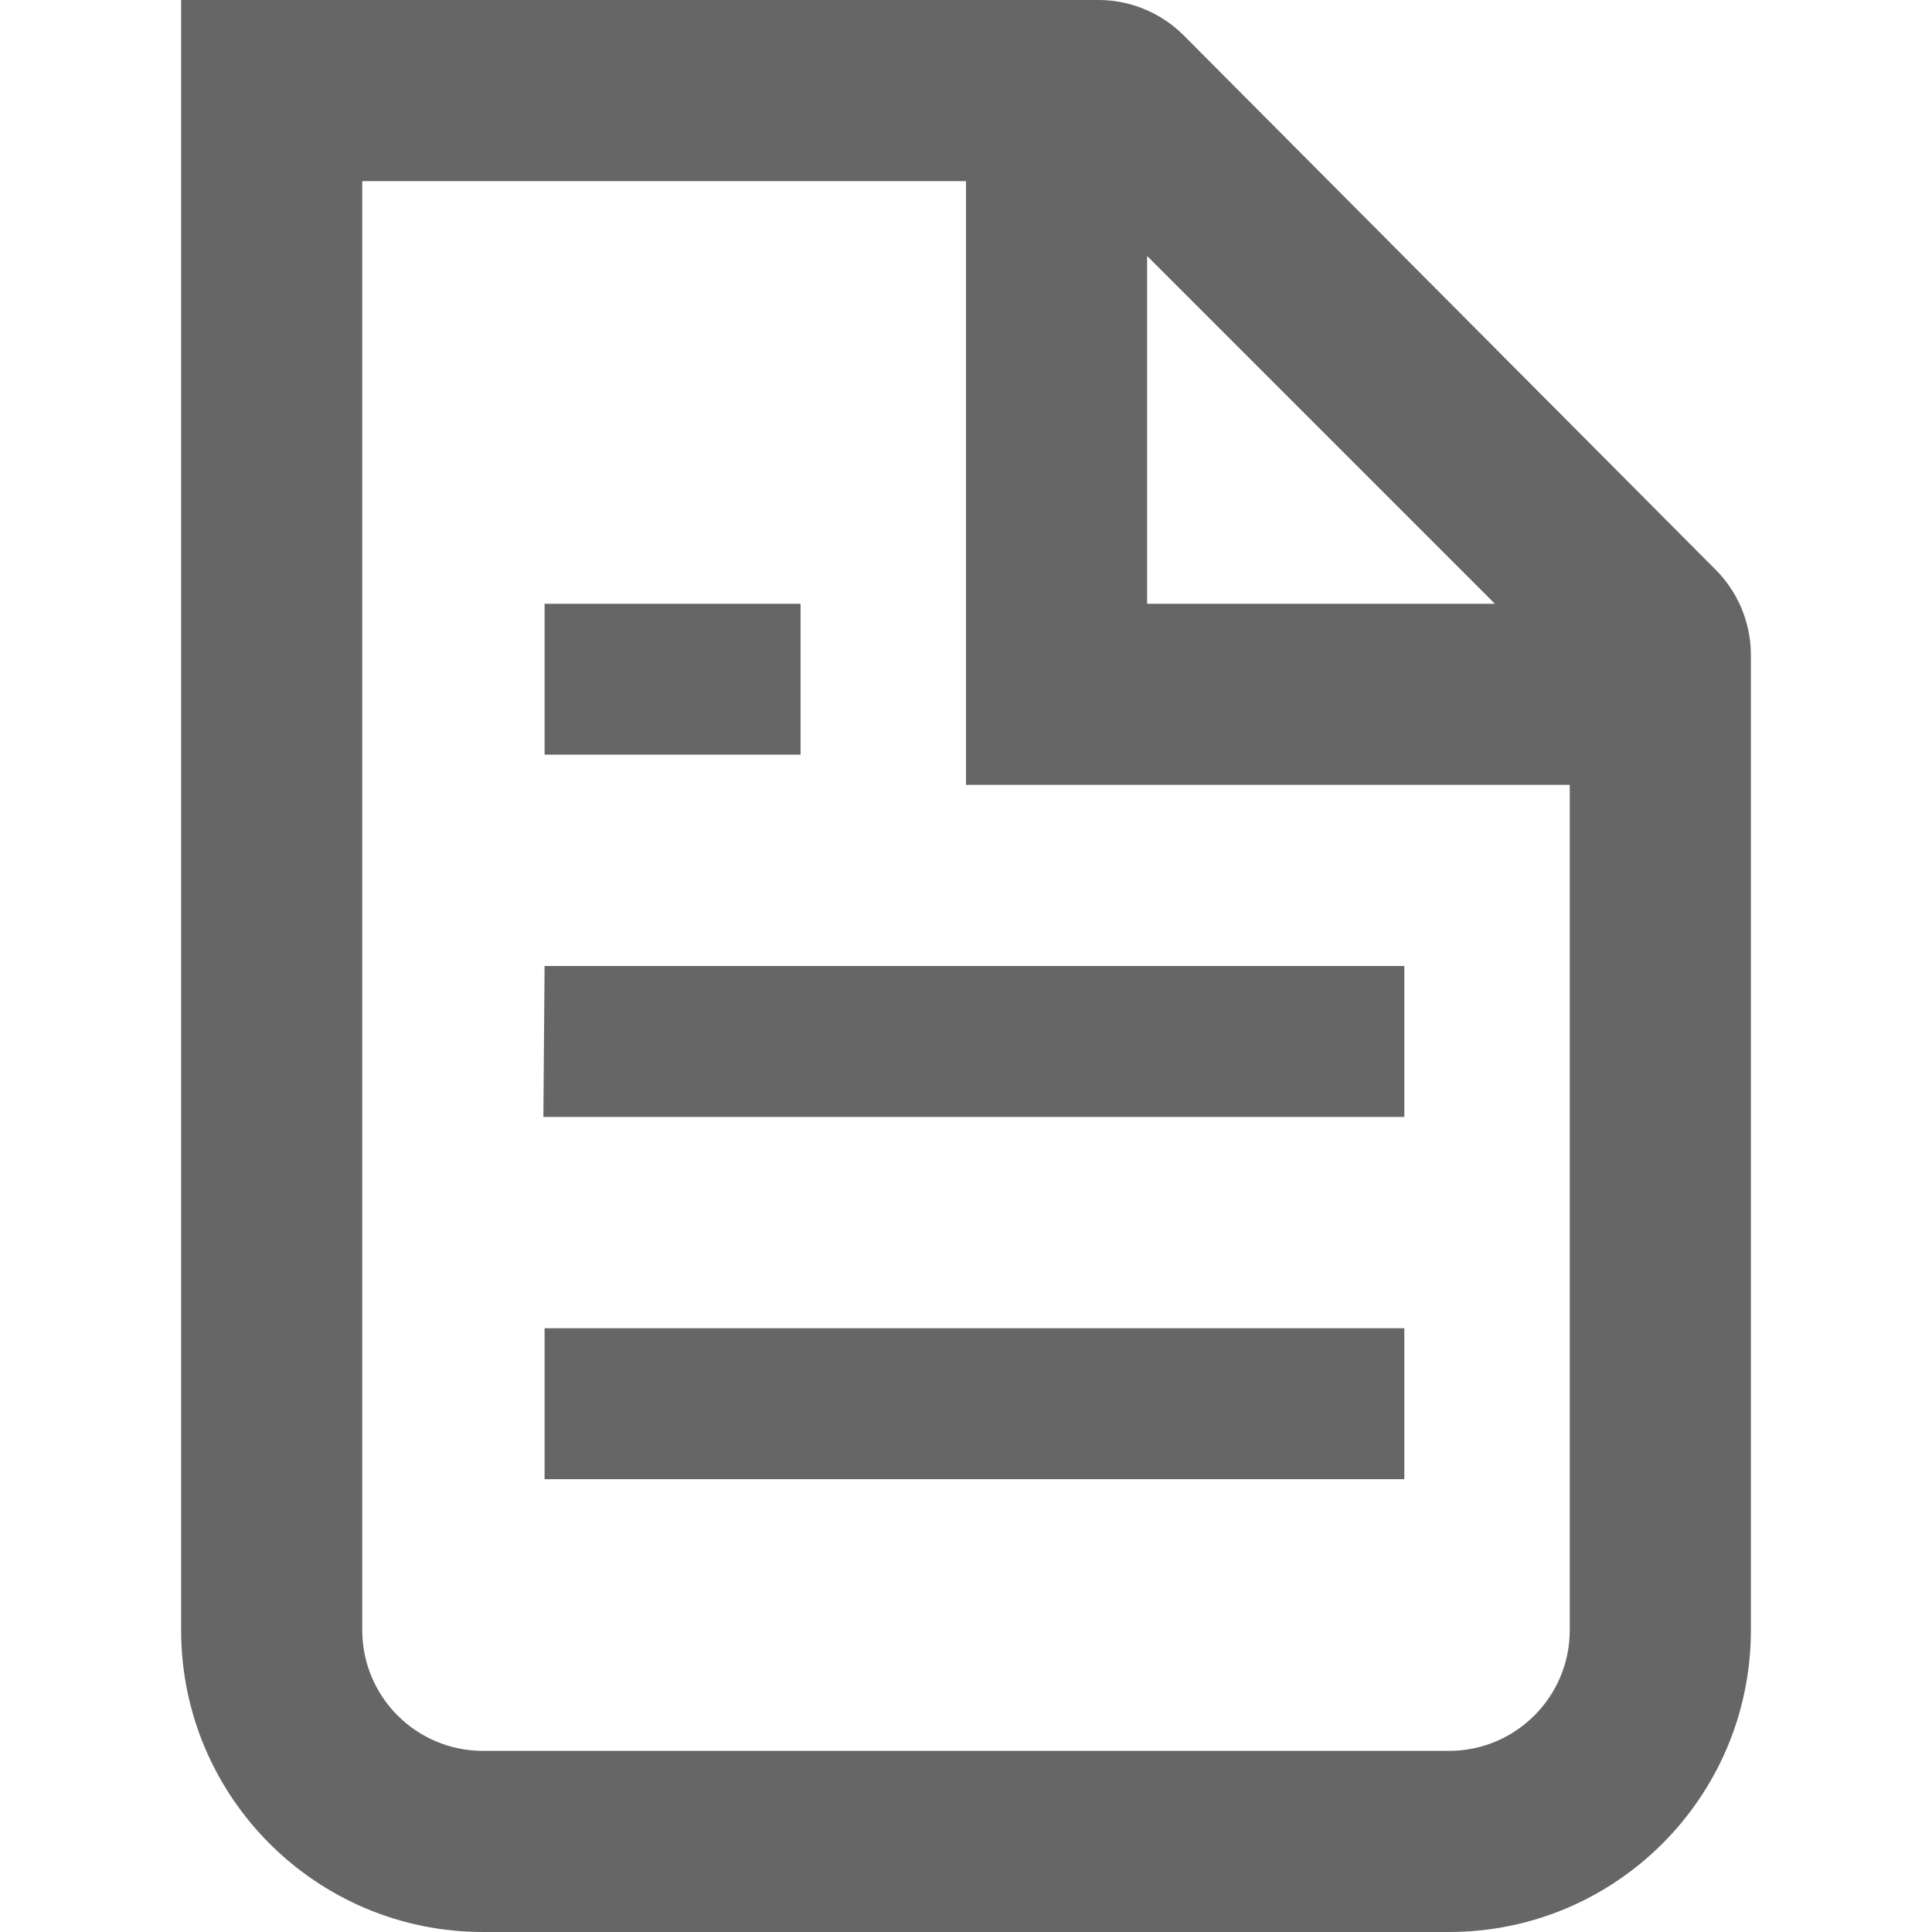
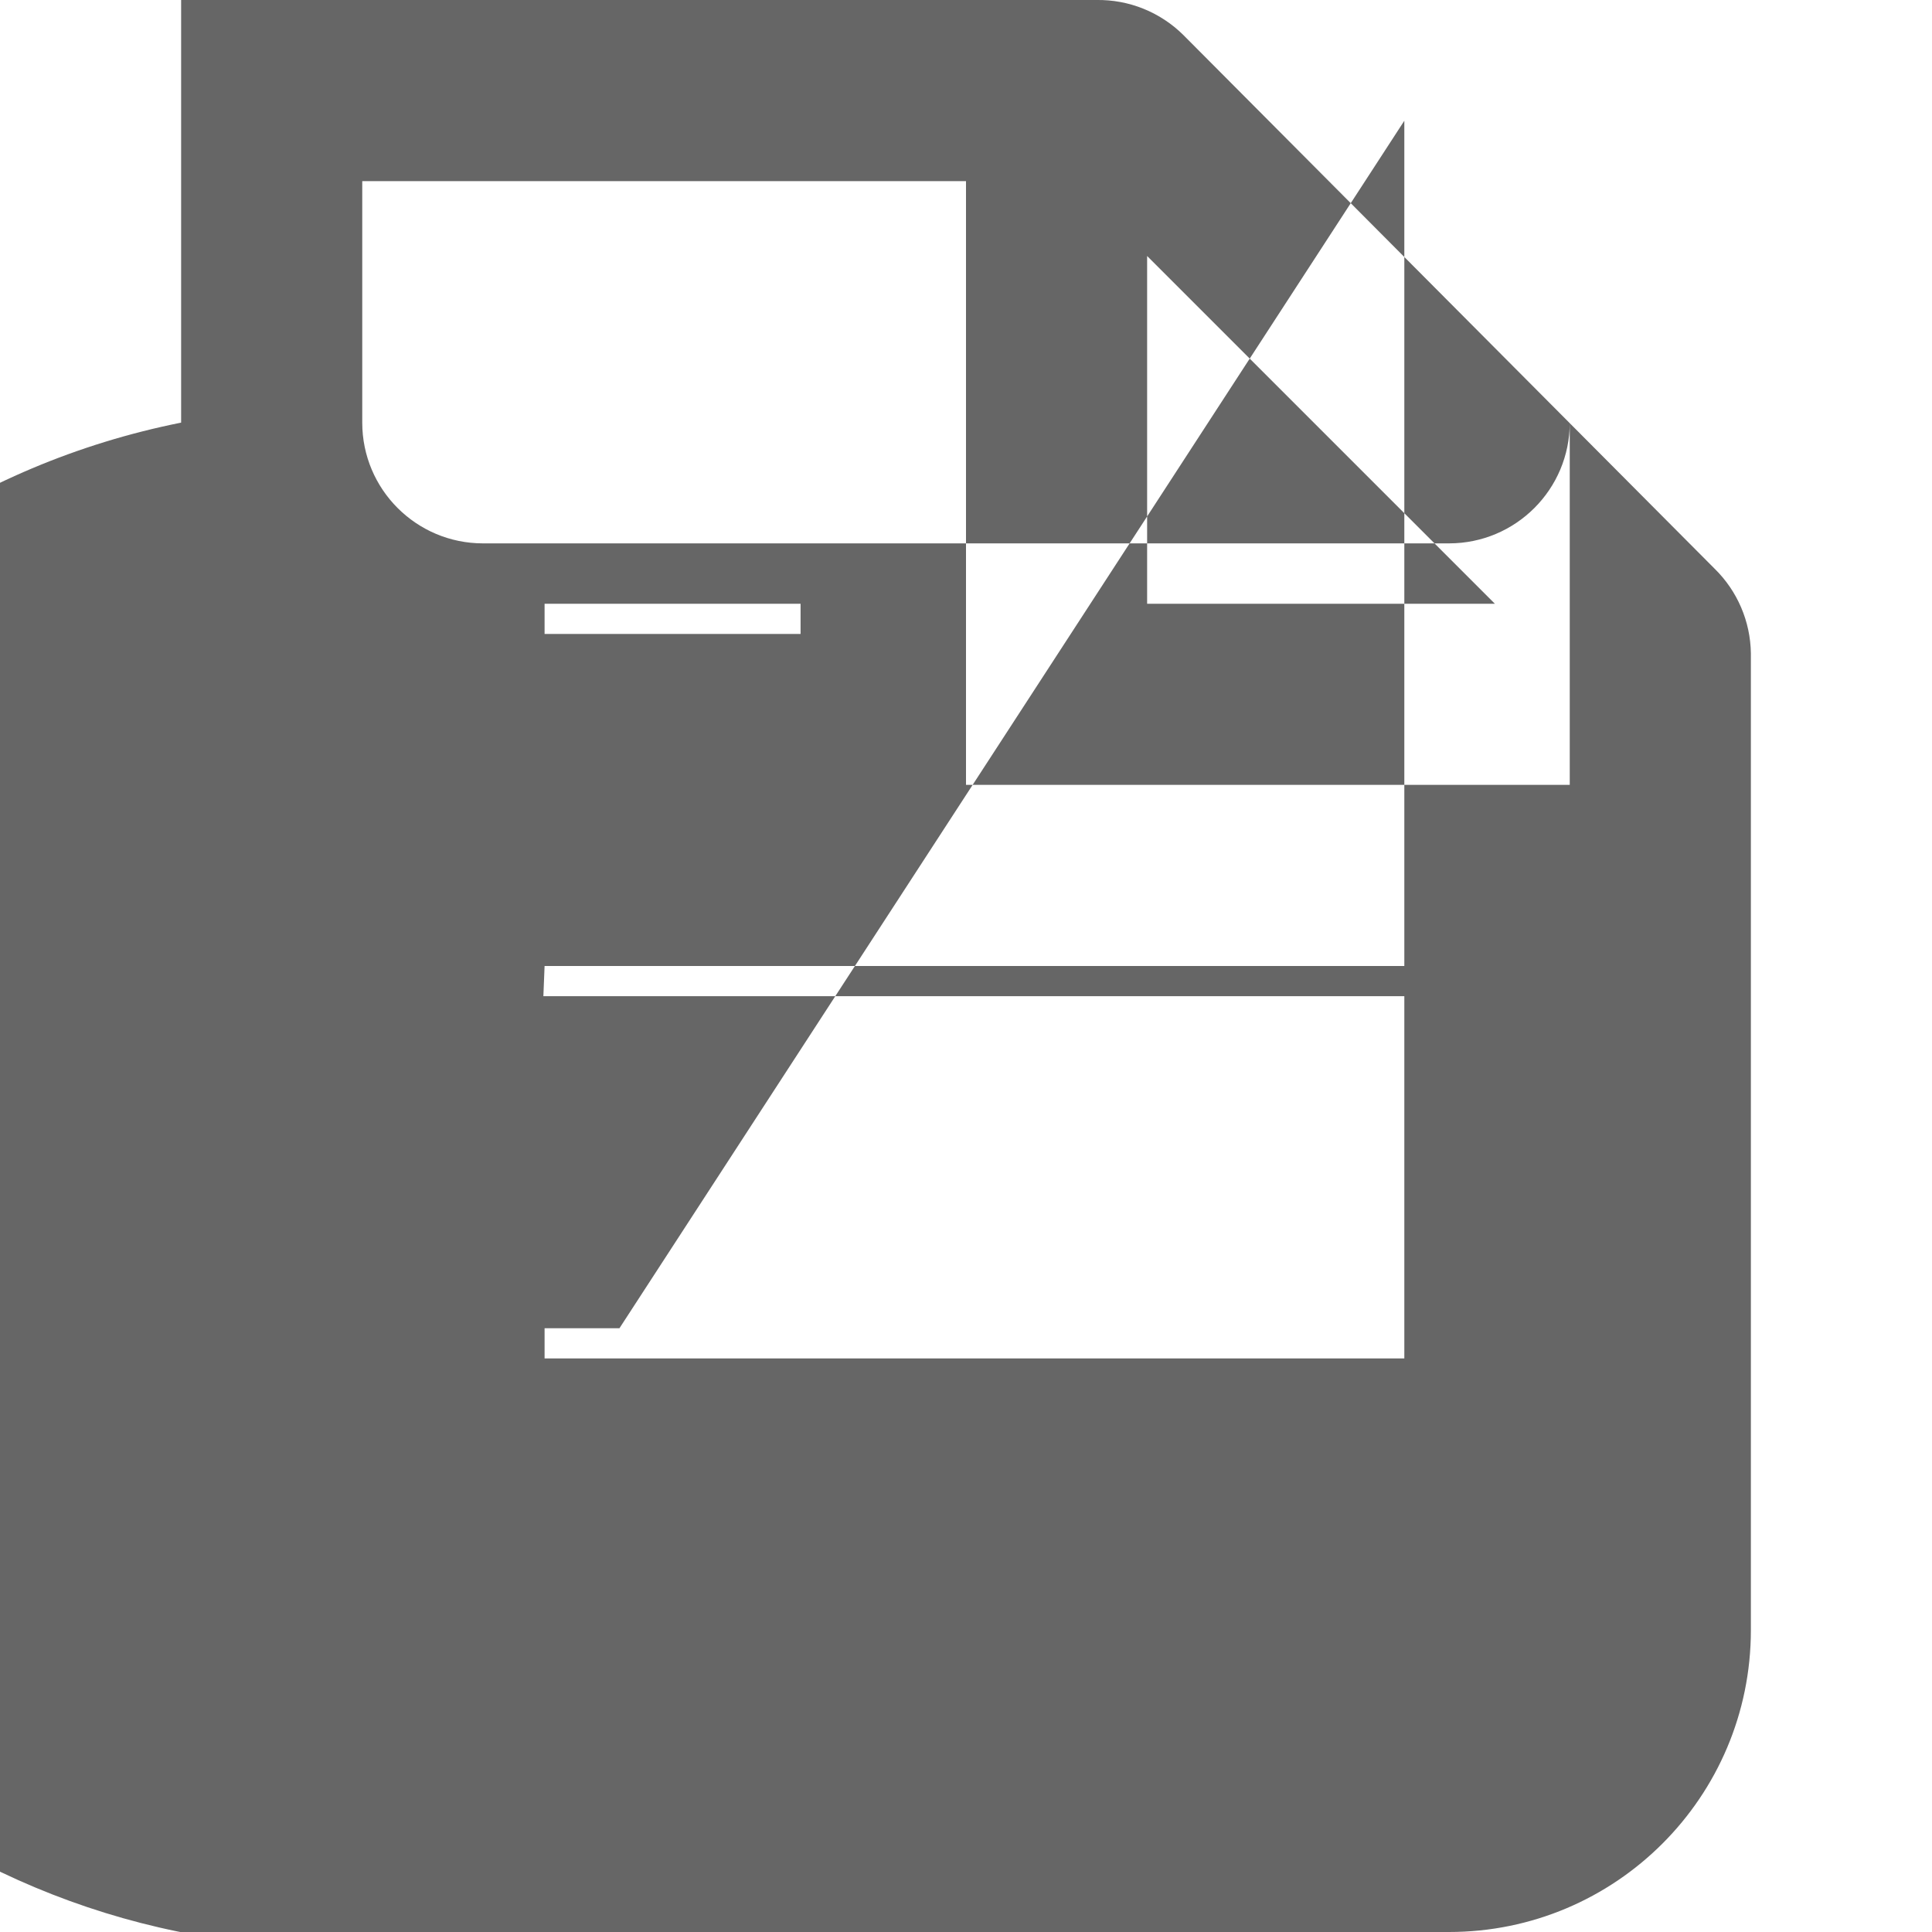
<svg xmlns="http://www.w3.org/2000/svg" fill="none" viewBox="0 0 16 16">
-   <path d="M14.5 13.5V5.41a1 1 0 0 0-.3-.7L9.8.29A1 1 0 0 0 9.08 0H1.5v13.5A2.5 2.5 0 0 0 4 16h8a2.5 2.5 0 0 0 2.5-2.5m-1.5 0v-7H8v-5H3v12a1 1 0 0 0 1 1h8a1 1 0 0 0 1-1M9.5 5V2.12L12.38 5zM5.13 5h-.62v1.25h2.12V5zm-.62 3h7.12v1.25H4.5zm.62 3h-.62v1.25h7.12V11z" clip-rule="evenodd" fill="#666" fill-rule="evenodd" />
+   <path d="M14.5 13.5V5.41a1 1 0 0 0-.3-.7L9.8.29A1 1 0 0 0 9.08 0H1.5v03.5A2.5 2.5 0 0 0 4 16h8a2.5 2.5 0 0 0 2.5-2.5m-1.5 0v-7H8v-5H3v02a1 1 0 0 0 1 1h8a1 1 0 0 0 1-1M9.5 5V2.12L12.38 5zM5.13 5h-.62v0.25h2.12V5zm-.62 3h7.12v0.25H4.5zm.62 3h-.62v0.25h7.12V01z" clip-rule="evenodd" fill="#666" fill-rule="evenodd" />
</svg>
